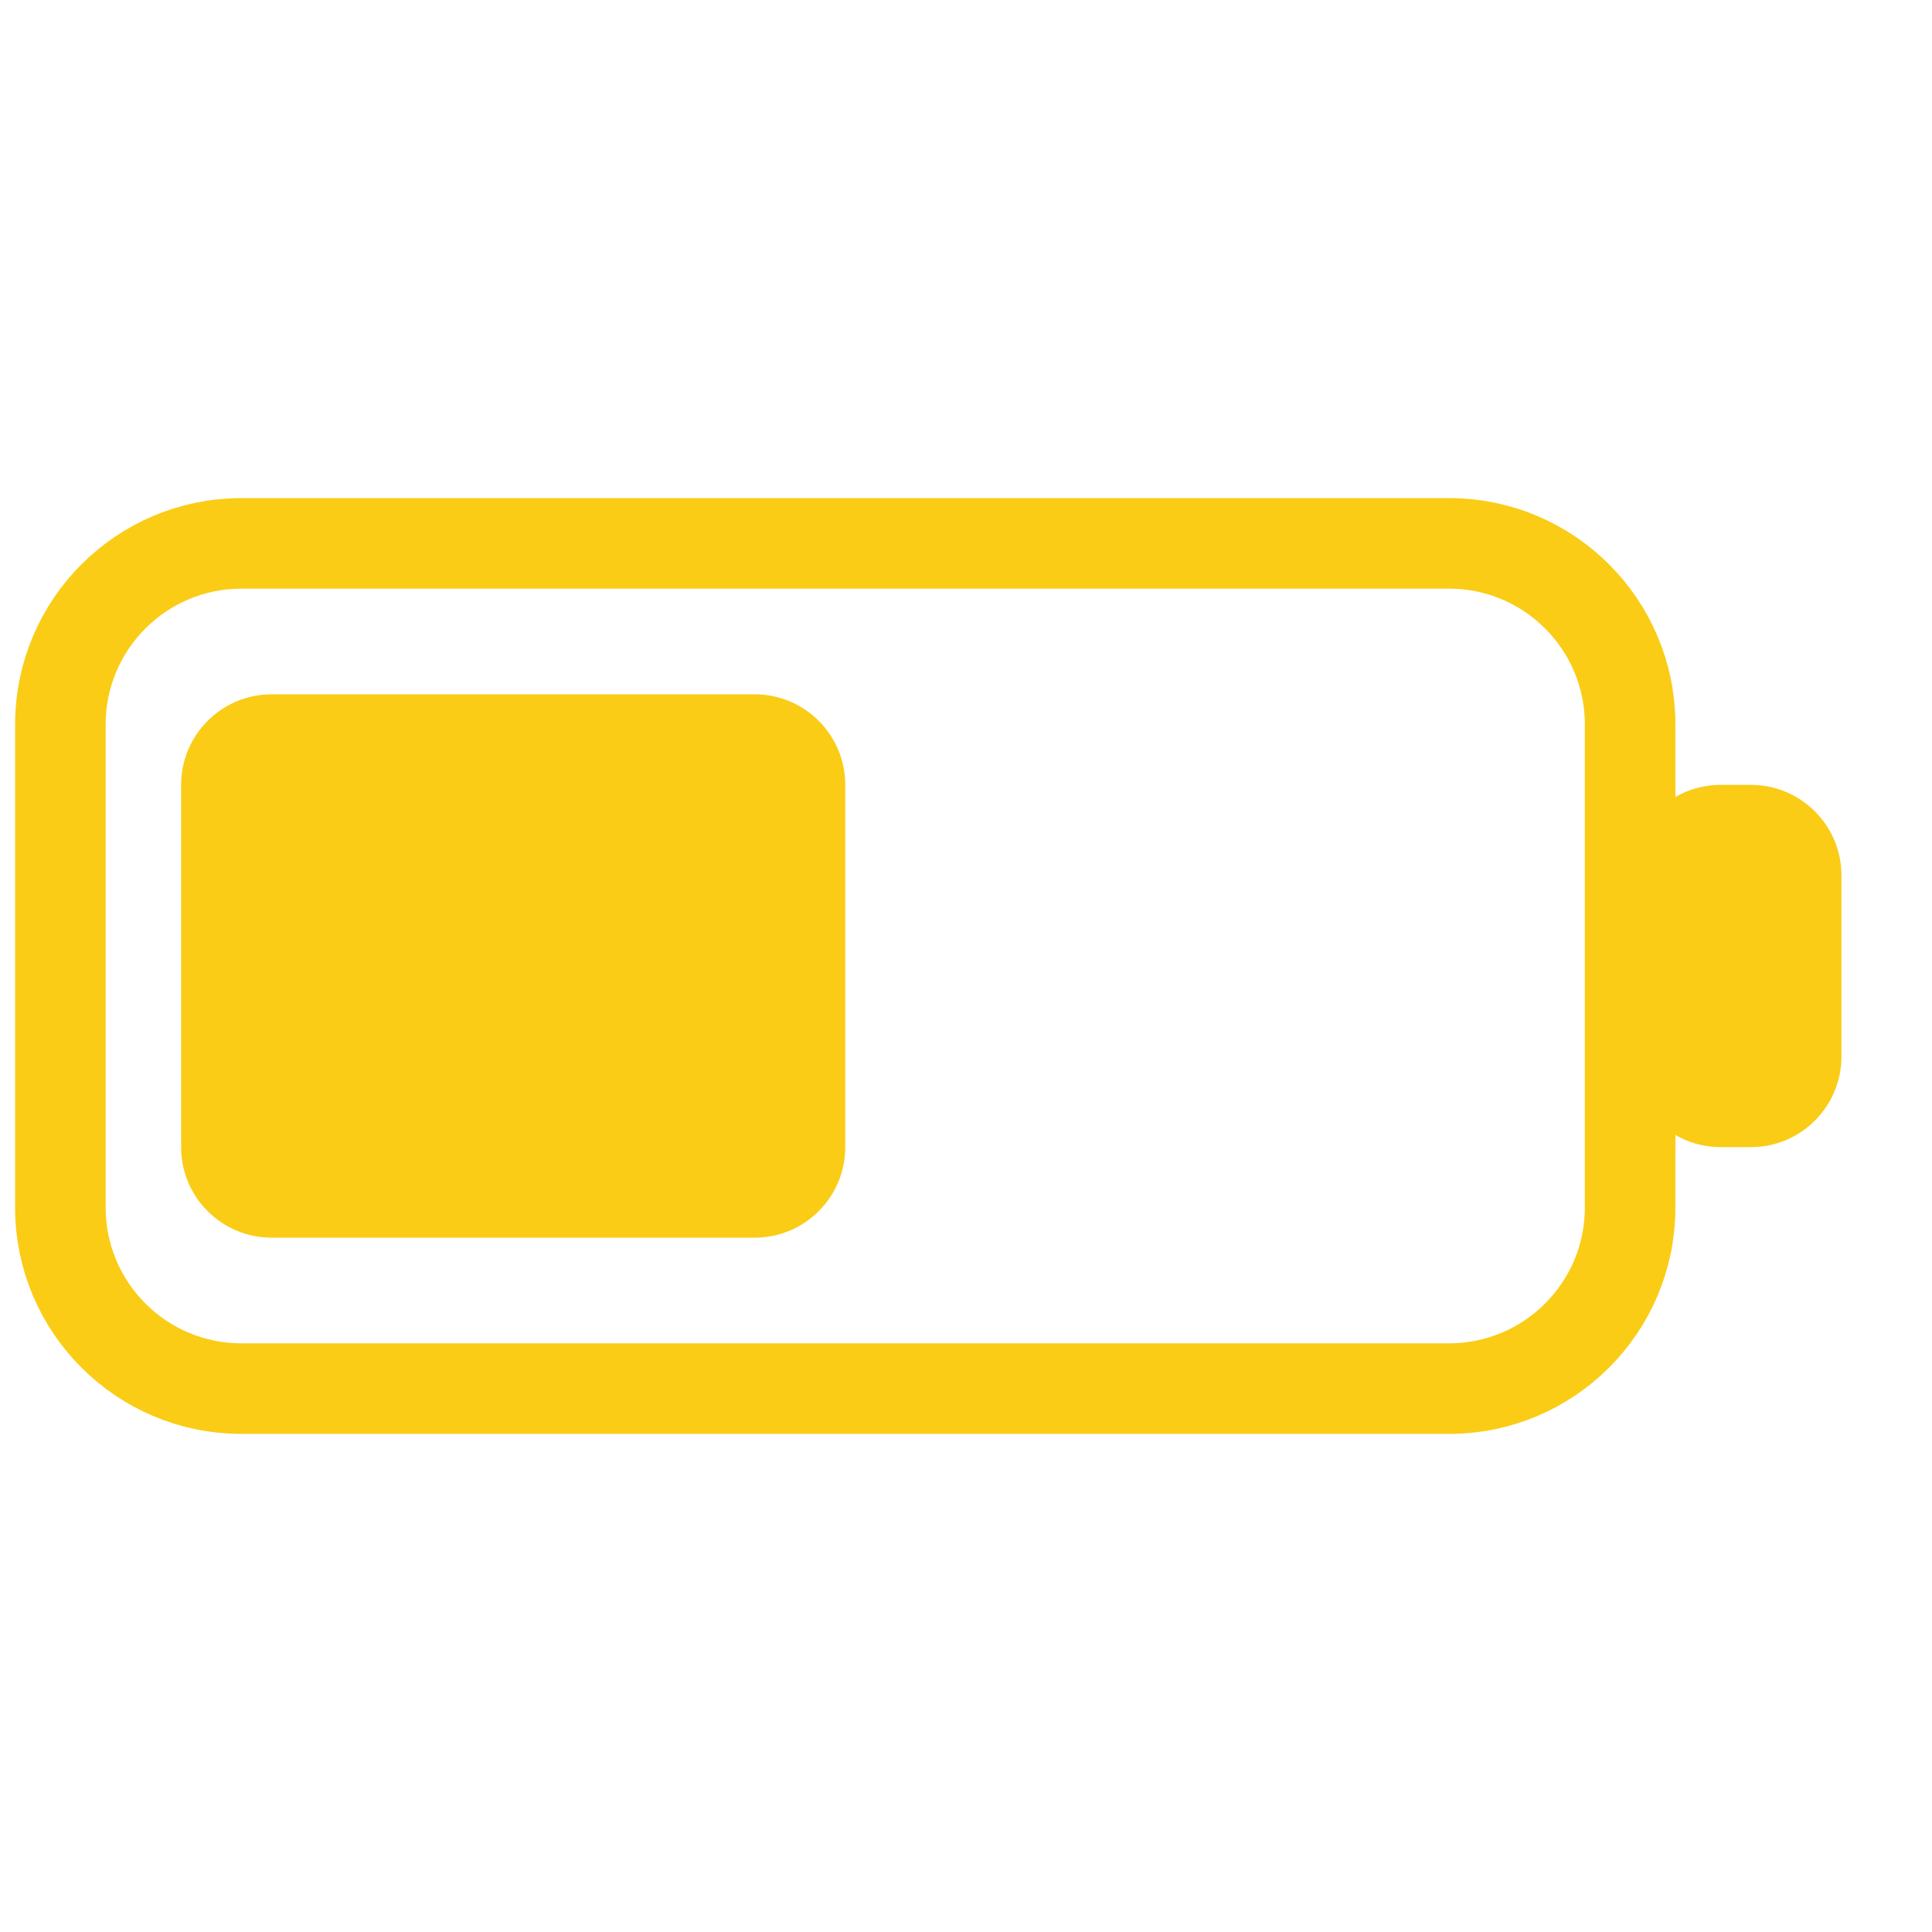
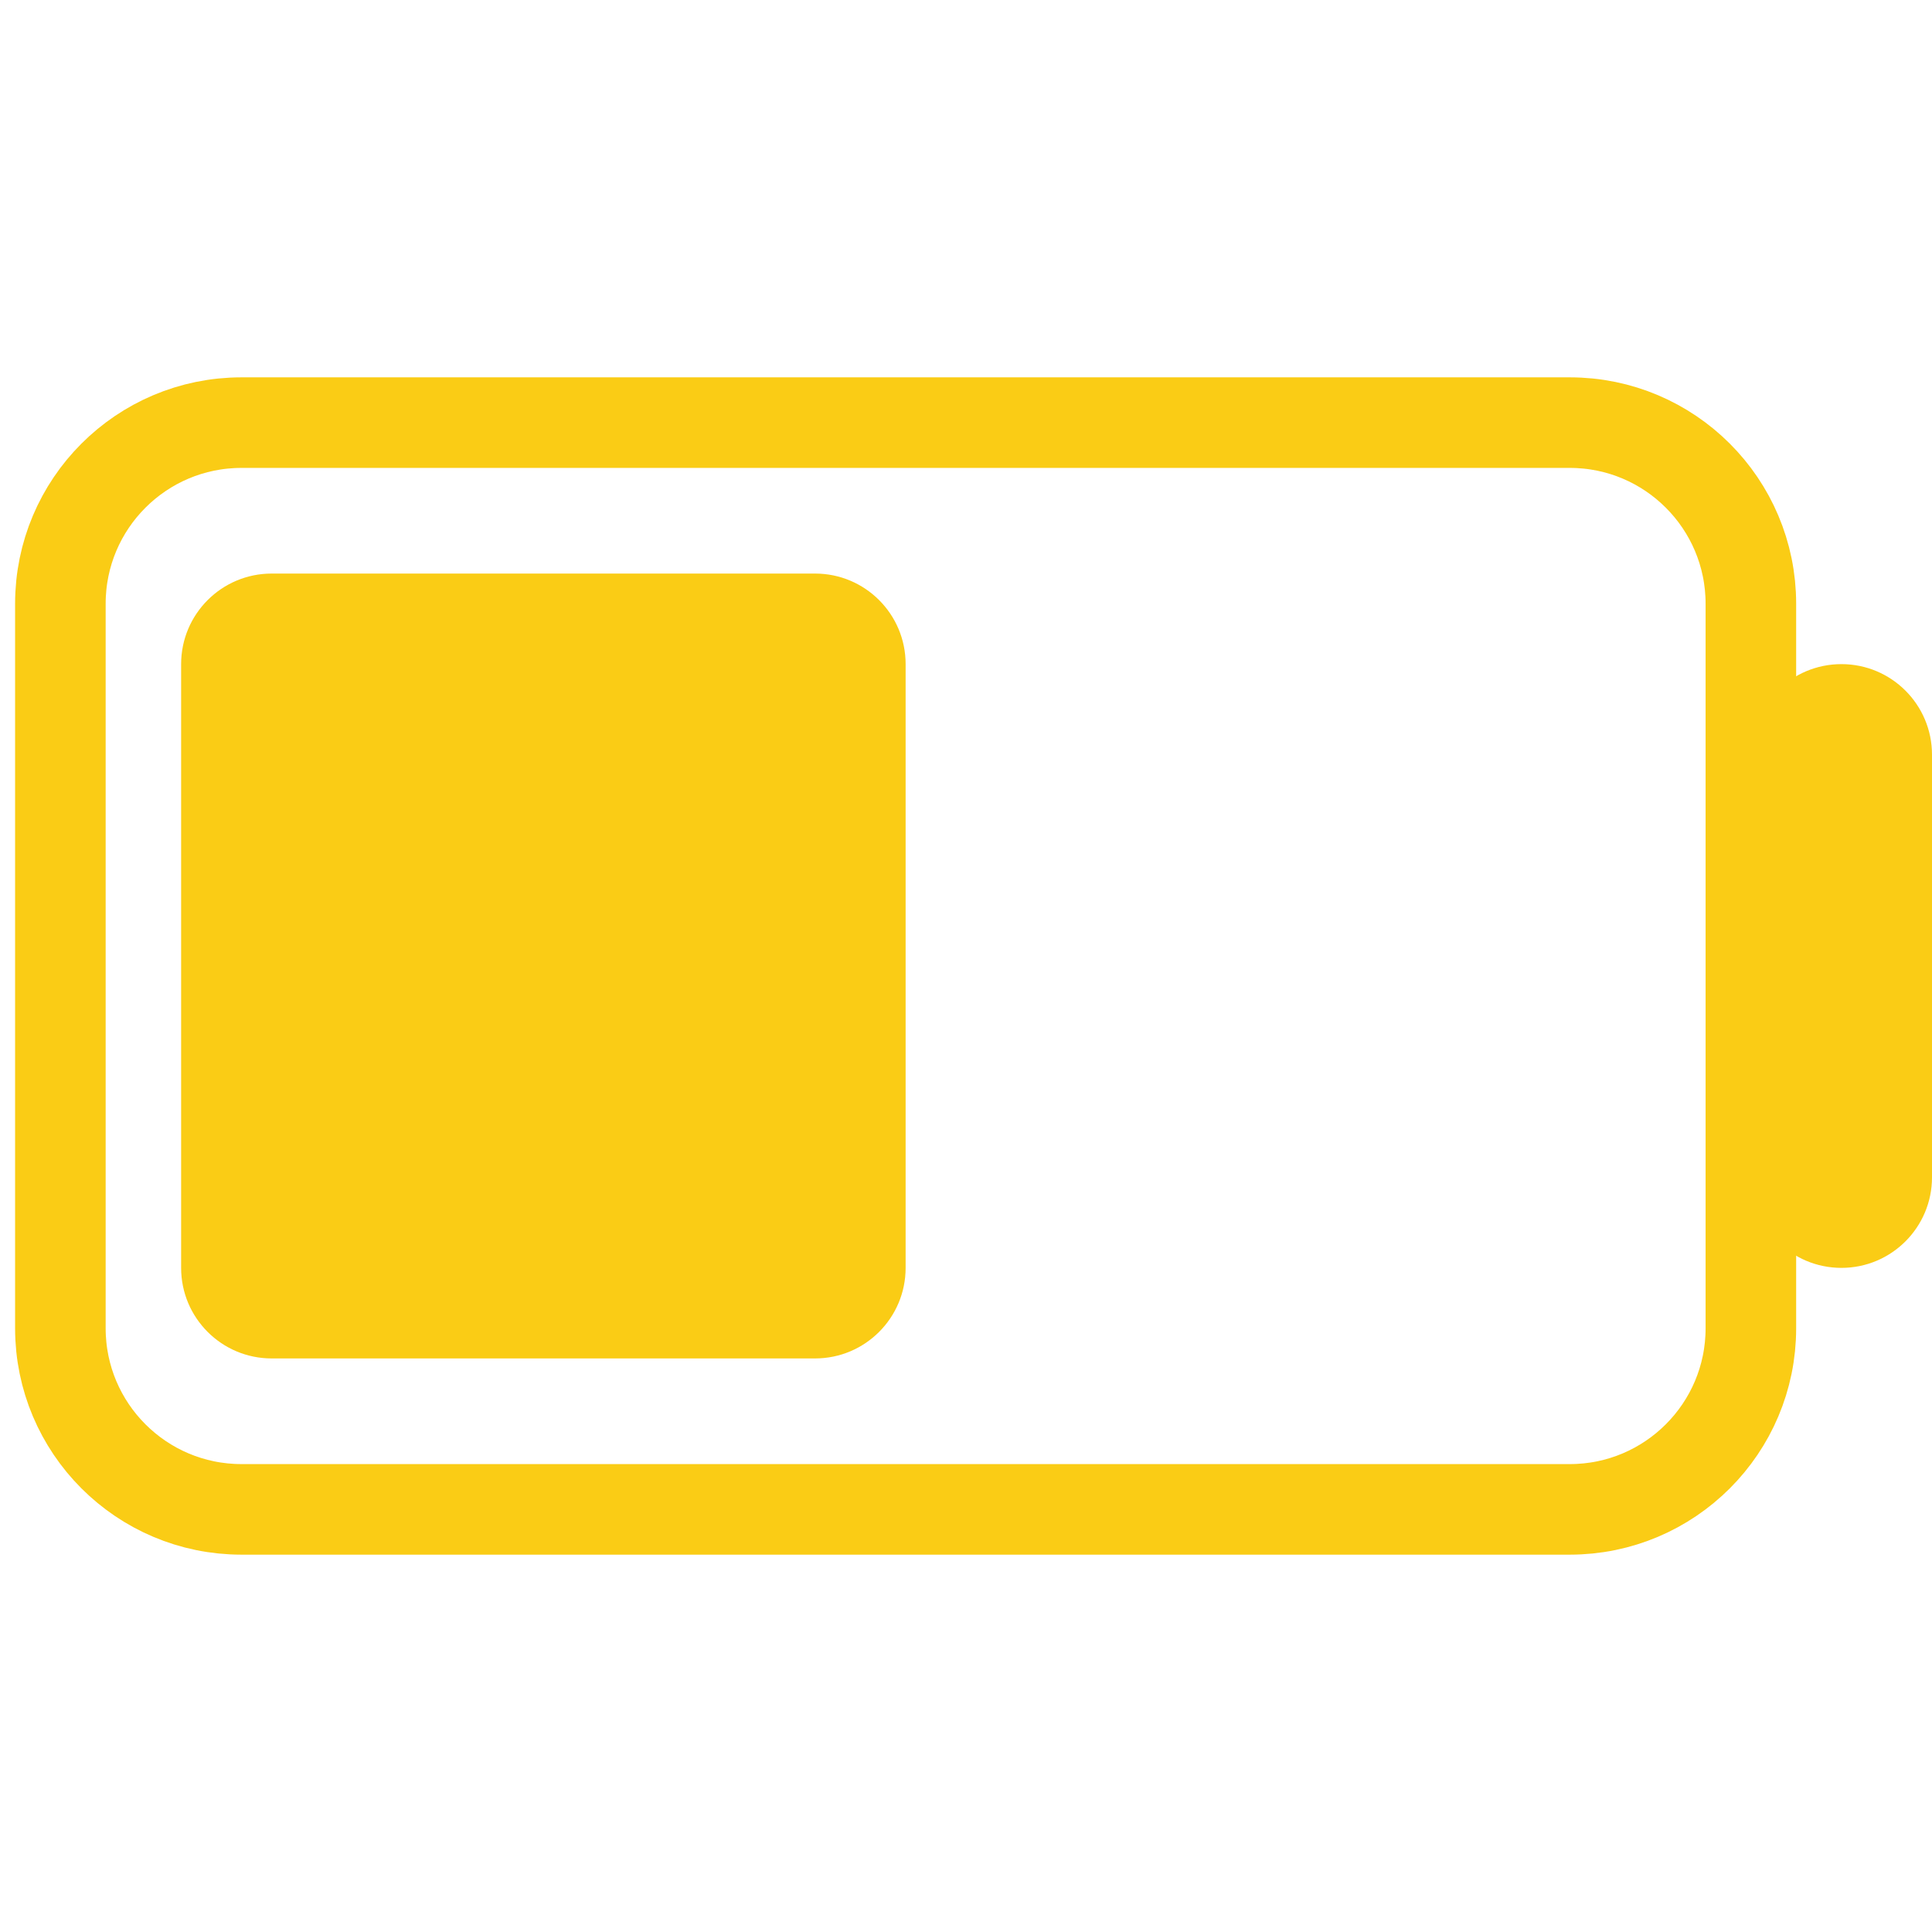
<svg xmlns="http://www.w3.org/2000/svg" viewBox="0 0 32 32" width="32" height="32">
-   <rect x="1" y="9" width="26" height="14" rx="3" fill="none" stroke="#facc15" stroke-width="1.5" />
-   <rect x="27" y="13" width="3.5" height="6" rx="1.5" fill="#facc15" />
-   <rect x="3" y="11.5" width="11" height="9" rx="1.5" fill="#facc15" />
+   <rect x="1" y="7" width="28" height="18" rx="3" fill="none" stroke="#facc15" stroke-width="1.5" />
+   <rect x="29" y="11" width="3" height="10" rx="1.5" fill="#facc15" />
+   <rect x="3" y="9.5" width="12" height="13" rx="1.5" fill="#facc15" />
</svg>
